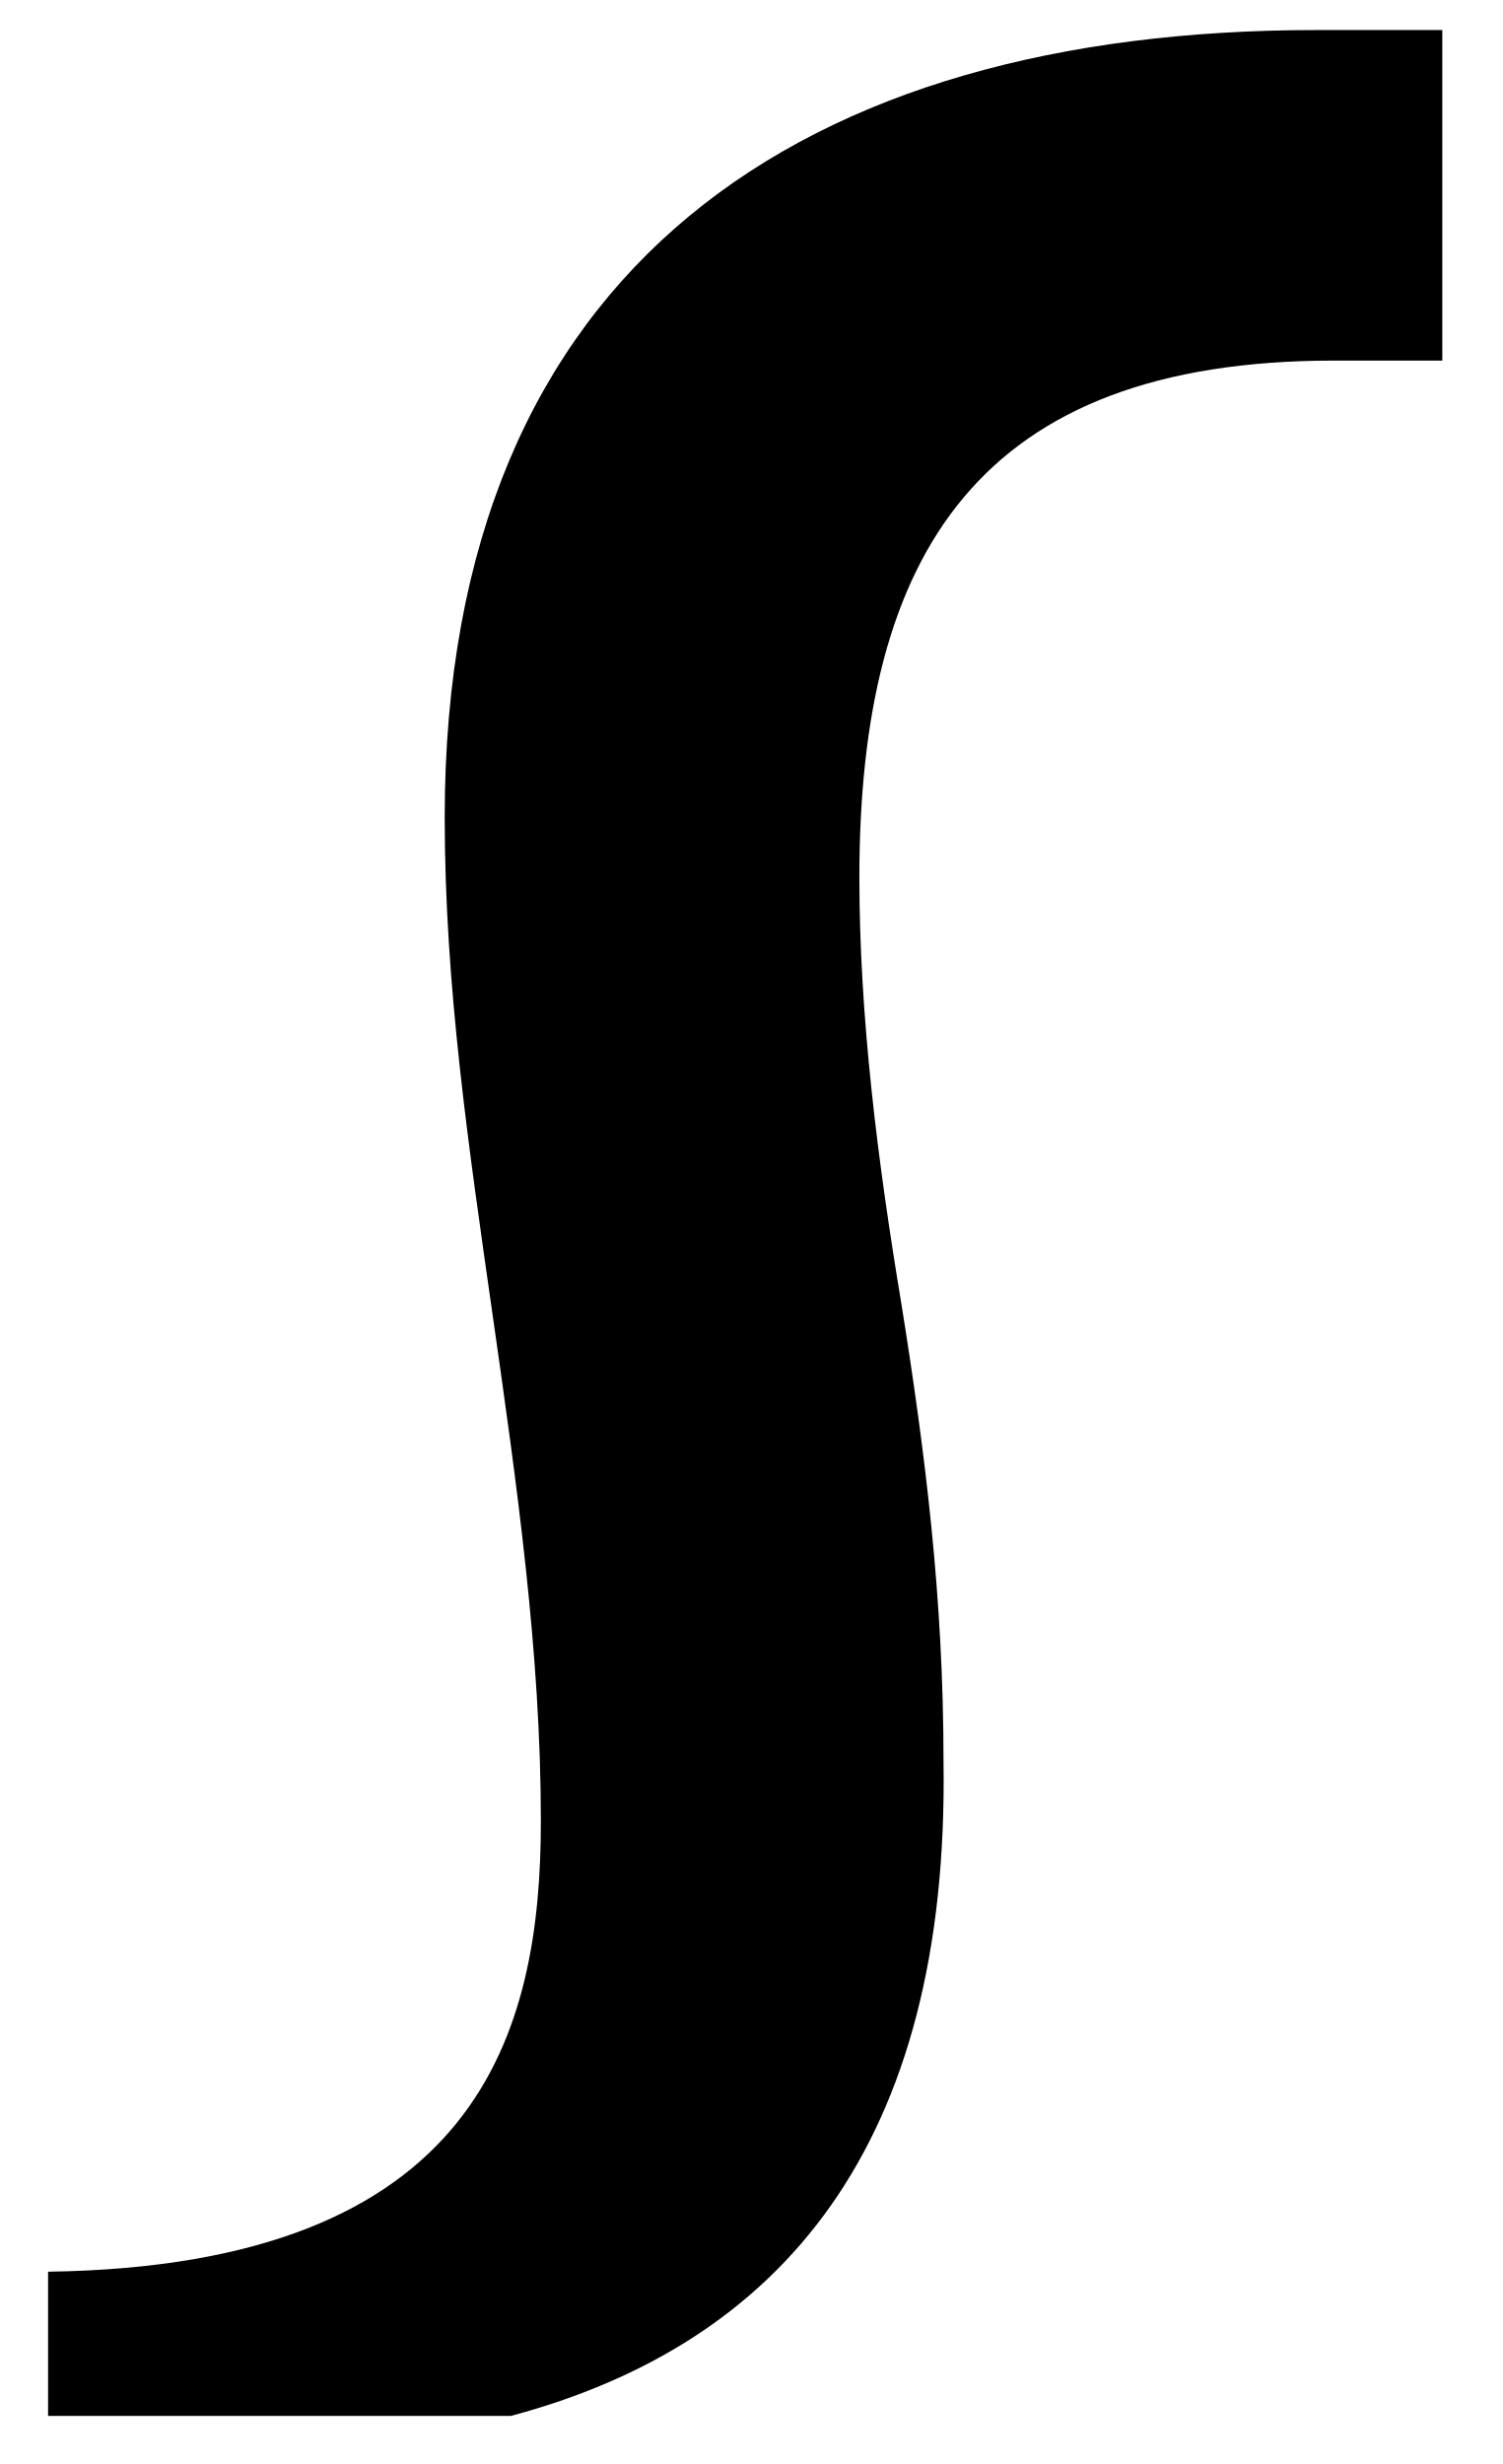
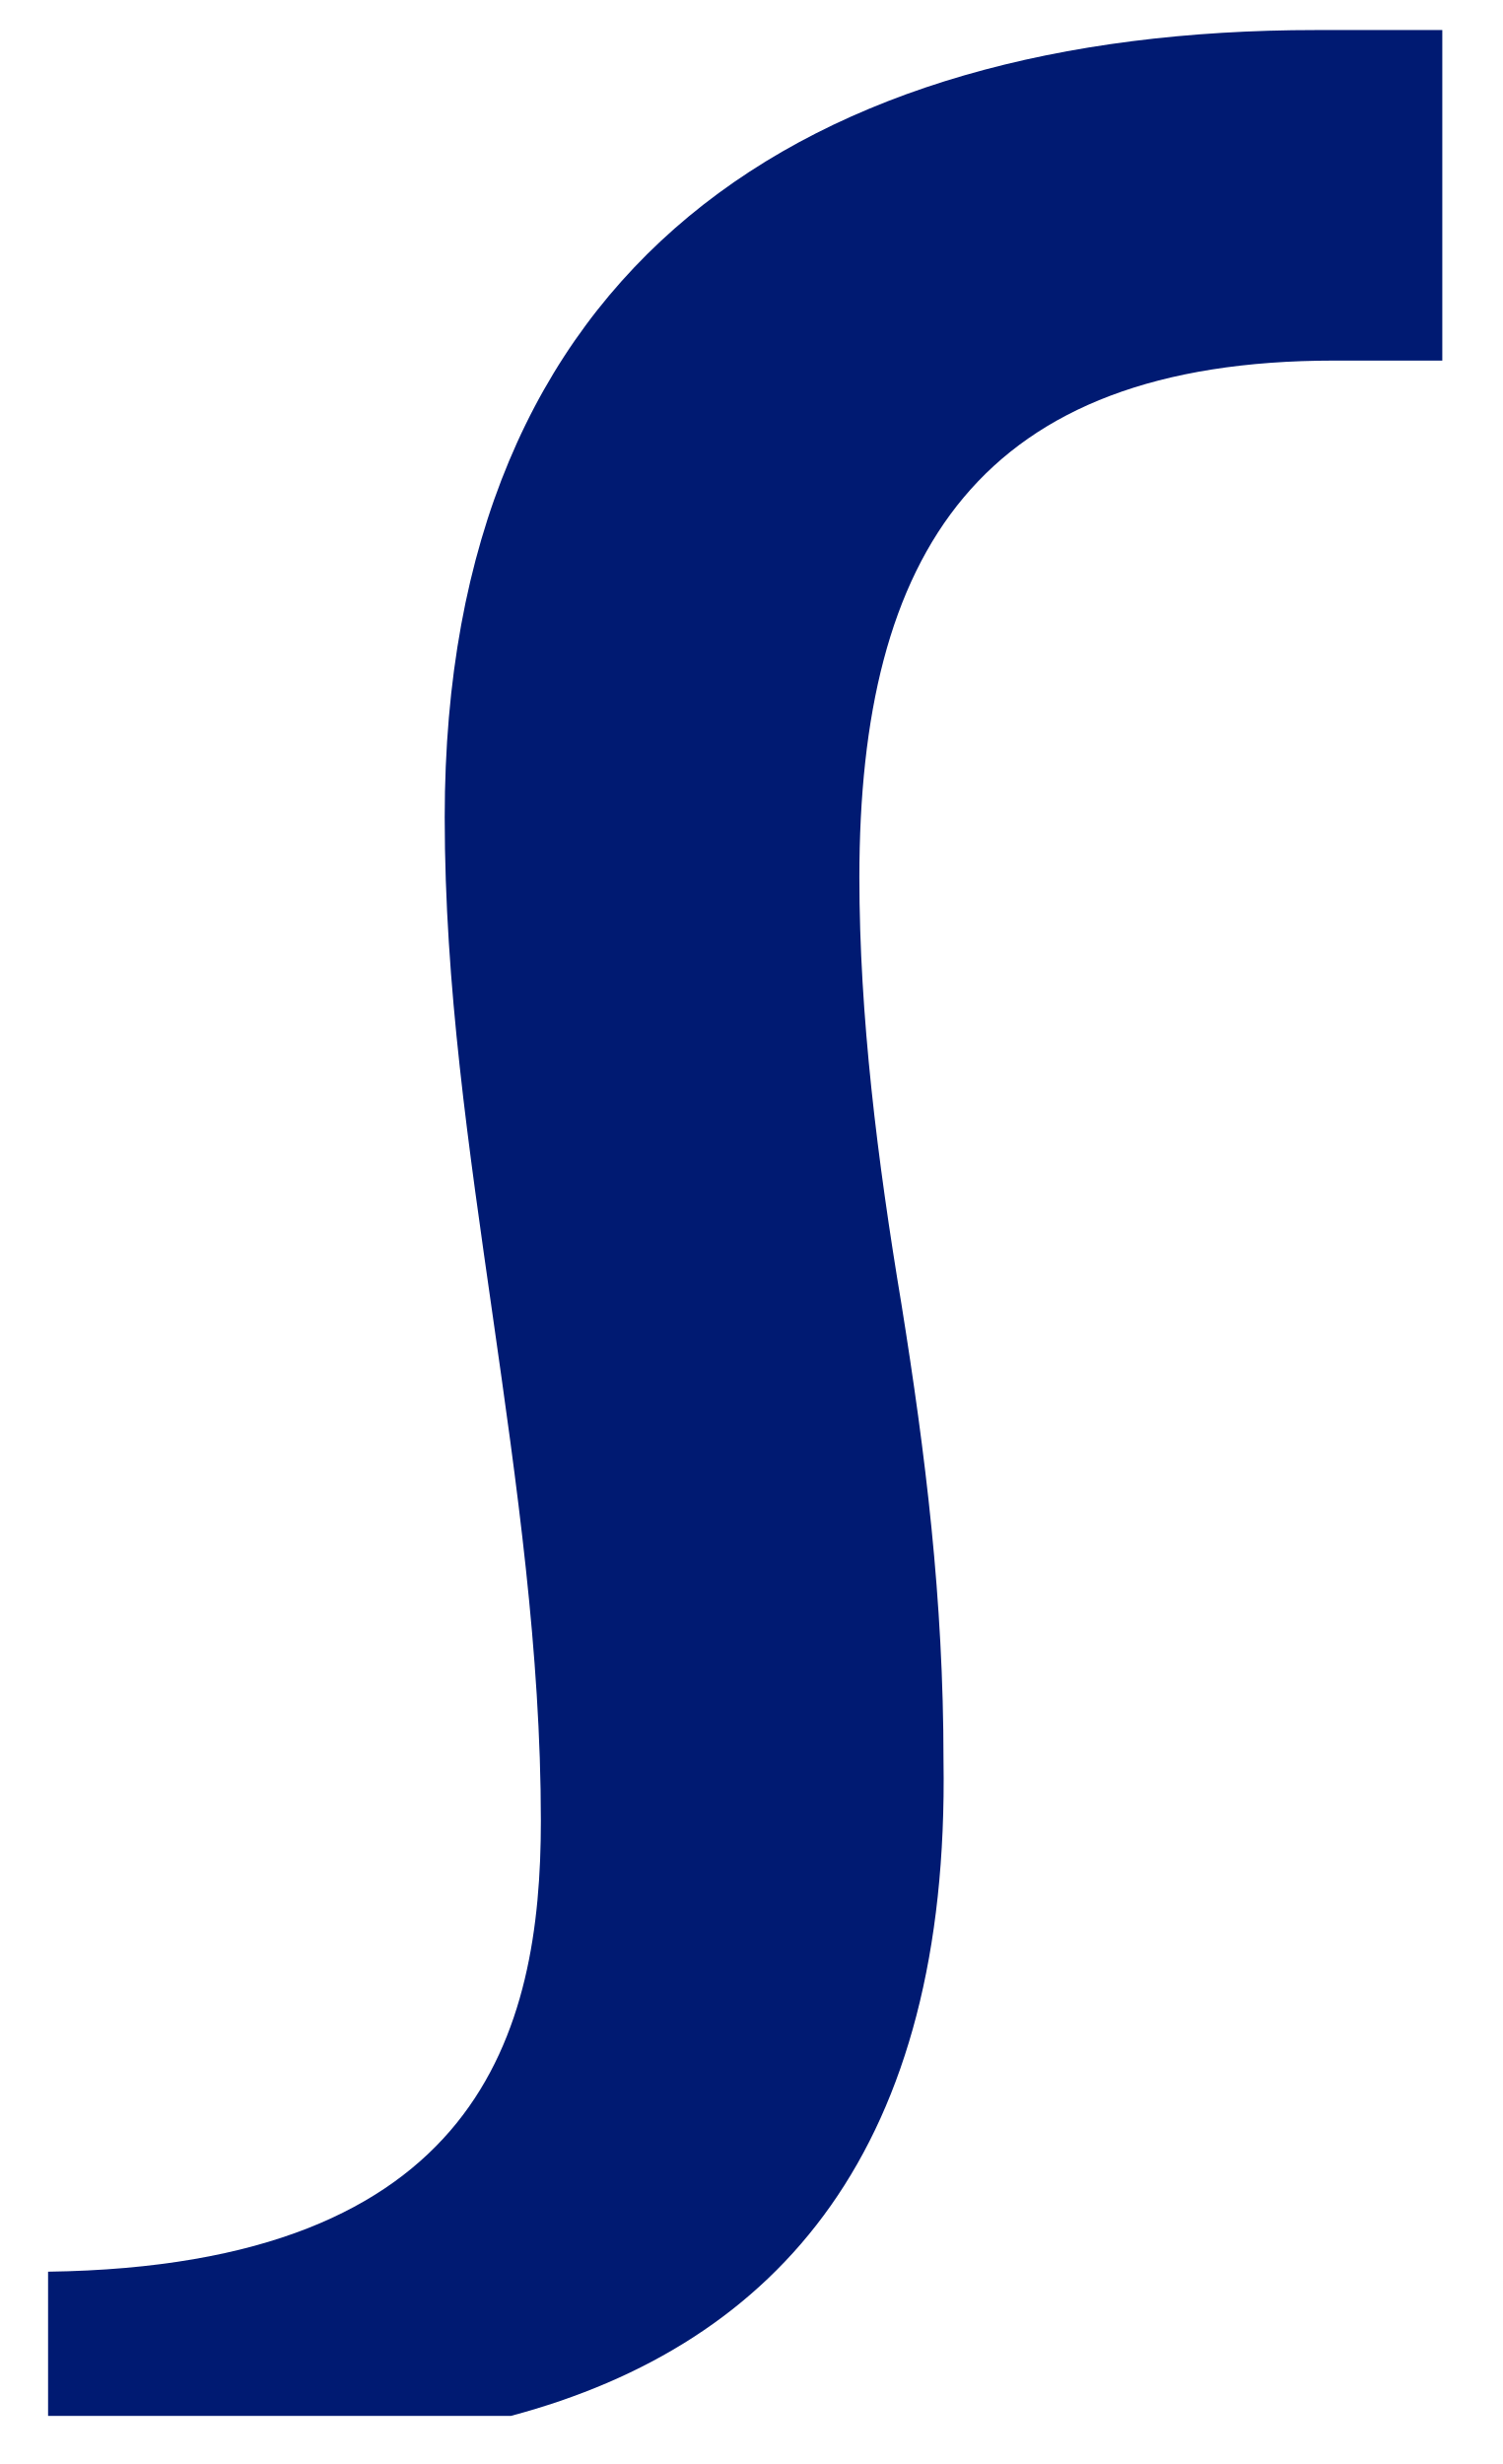
<svg xmlns="http://www.w3.org/2000/svg" version="1.1" id="Layer_1" x="0px" y="0px" viewBox="0 0 25 41" style="enable-background:new 0 0 25 41;" xml:space="preserve">
+   <style type="text/css">
+ 	.st0{fill:#001A72;}
+ </style>
  <g id="Layer_1_copy">
-     <path d="M0.8,40.2v-2.4C8,37.7,9,33.8,9,30.3c0-2.8-0.4-5.6-0.8-8.4c-0.4-2.8-0.8-5.5-0.8-8.3c0-9.2,6-13.1,14.5-13.1H24V6h-1.8   c-5.9,0-7.9,3.2-7.9,8.6c0,2.3,0.3,4.7,0.7,7.1c0.4,2.5,0.7,4.9,0.7,7.6c0.1,6.4-2.7,9.7-7.2,10.9C8.5,40.2,0.8,40.2,0.8,40.2z" />
+     <path class="st0" d="M0.8,40.2v-2.4C8,37.7,9,33.8,9,30.3c0-2.8-0.4-5.6-0.8-8.4c-0.4-2.8-0.8-5.5-0.8-8.3c0-9.2,6-13.1,14.5-13.1   H24V6h-1.8c-5.9,0-7.9,3.2-7.9,8.6c0,2.3,0.3,4.7,0.7,7.1c0.4,2.5,0.7,4.9,0.7,7.6c0.1,6.4-2.7,9.7-7.2,10.9   C8.5,40.2,0.8,40.2,0.8,40.2z" />
  </g>
</svg>
